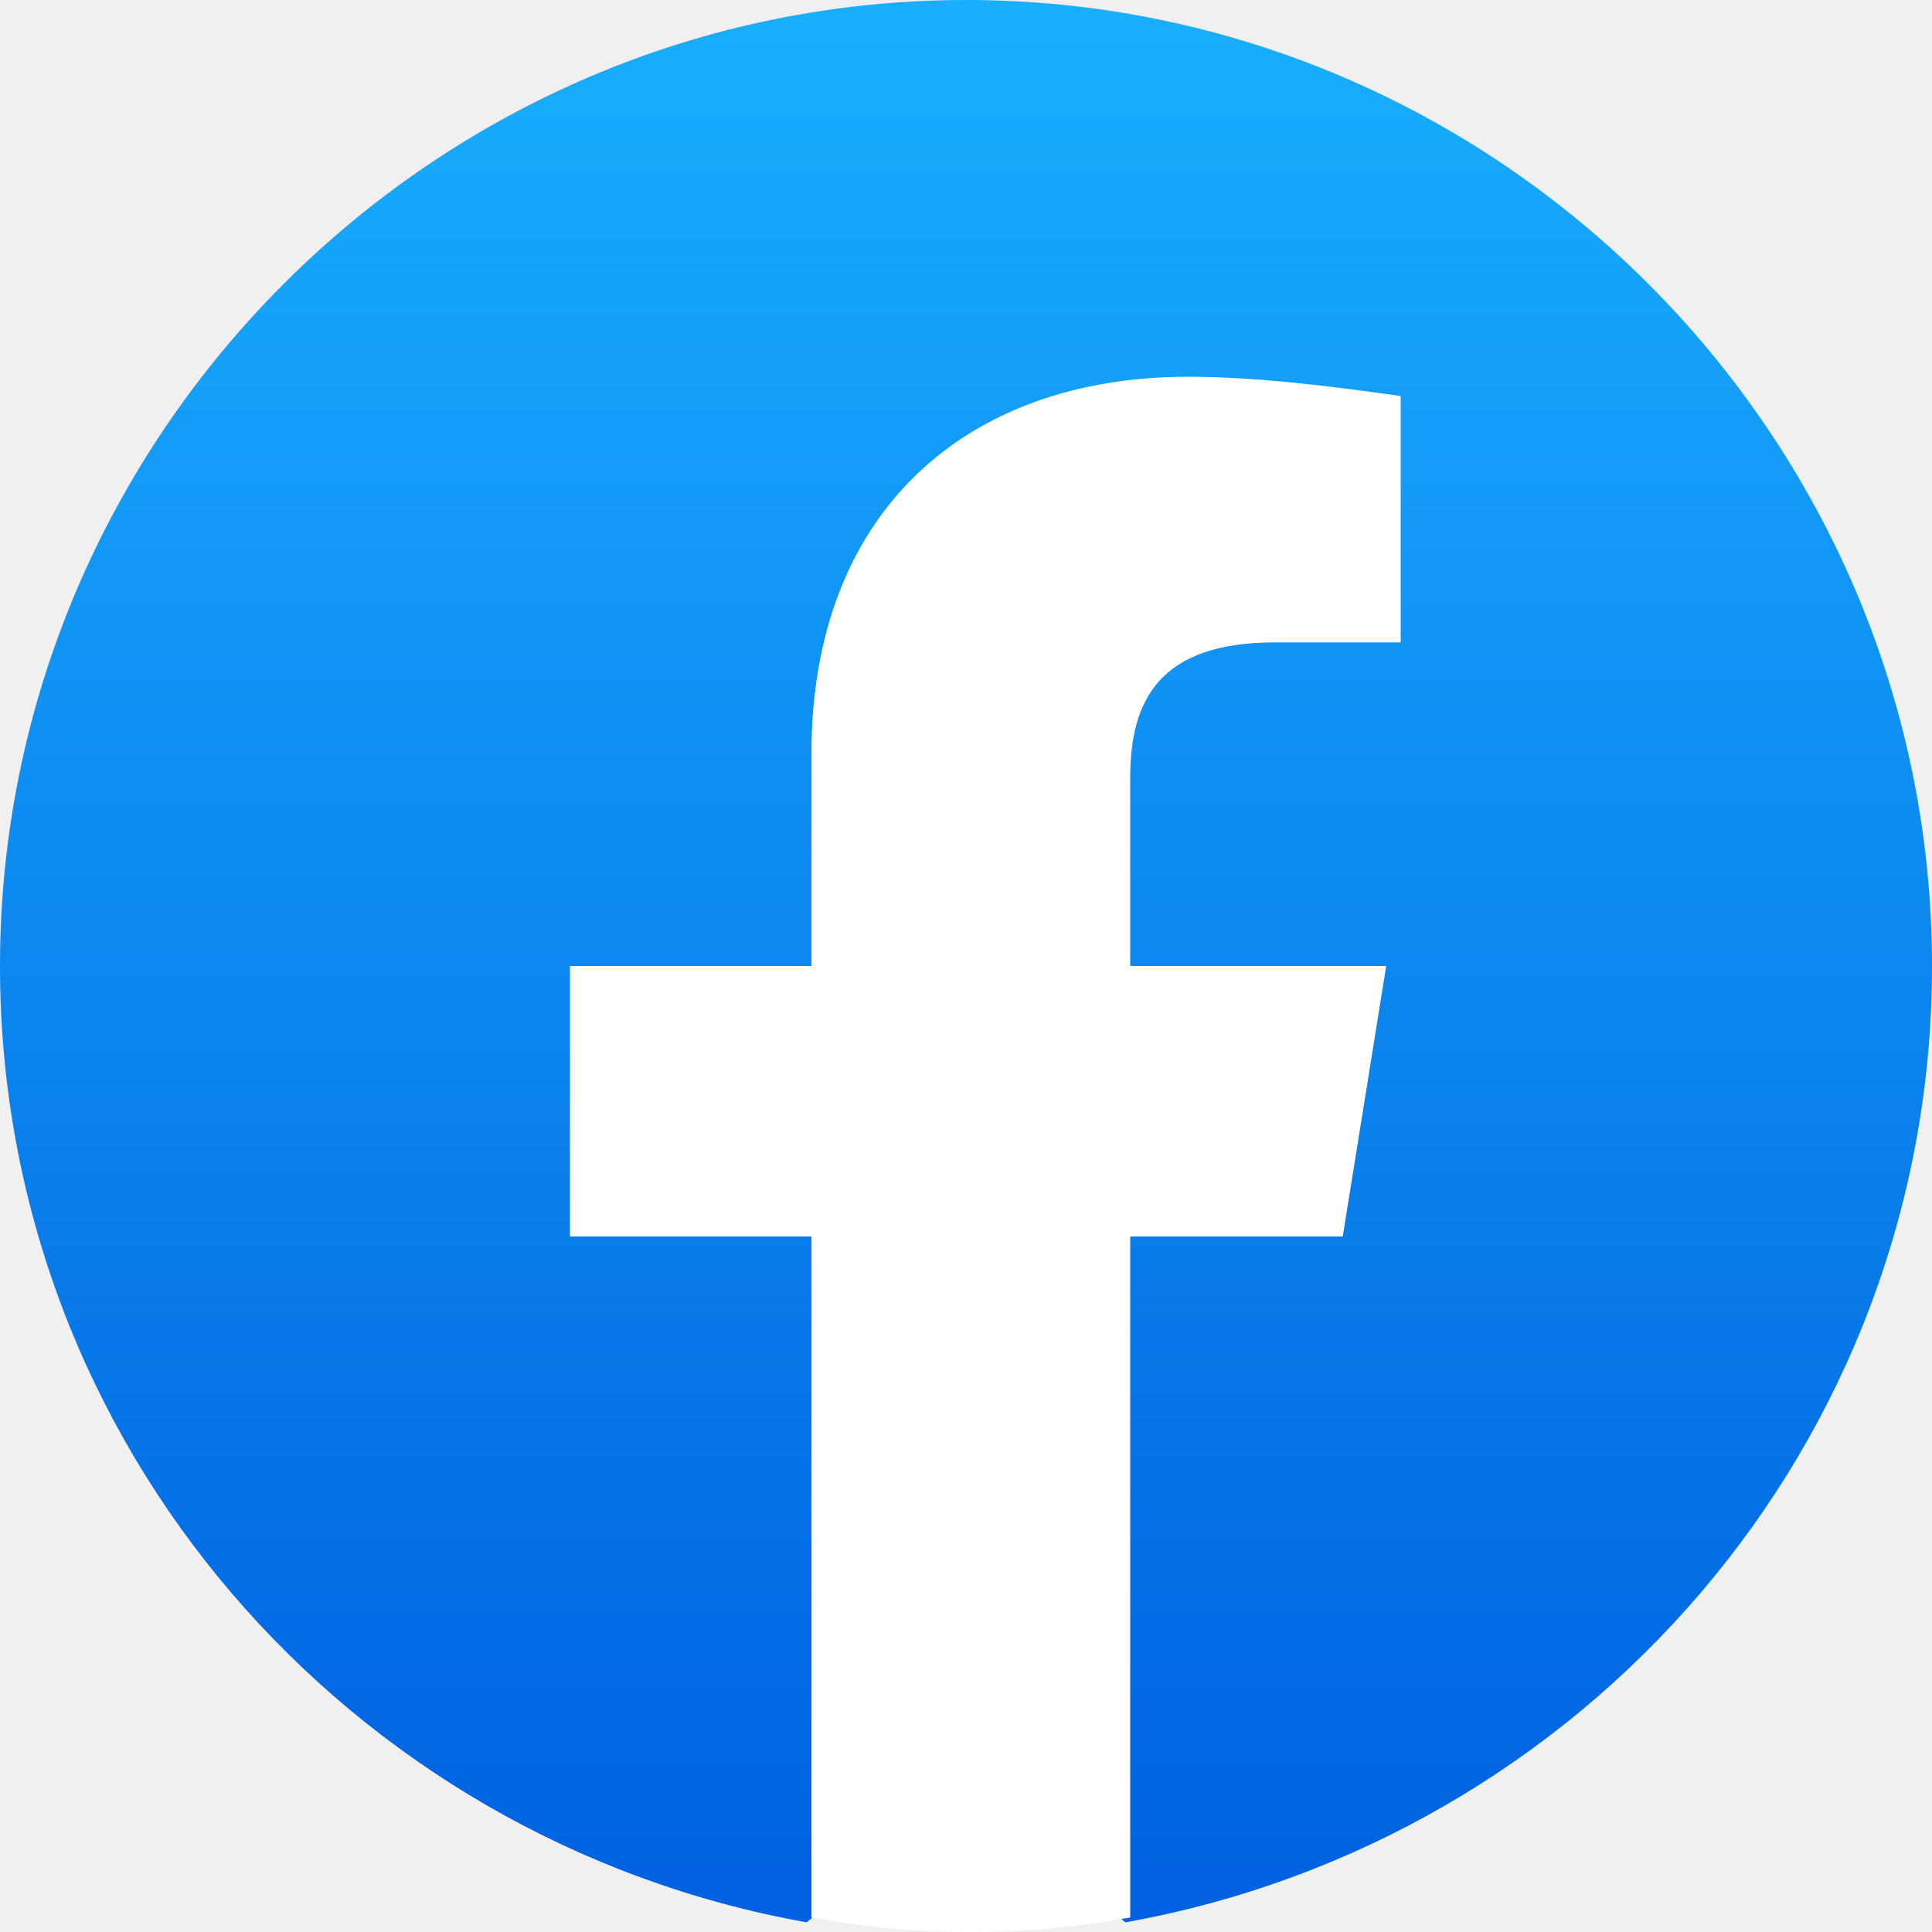
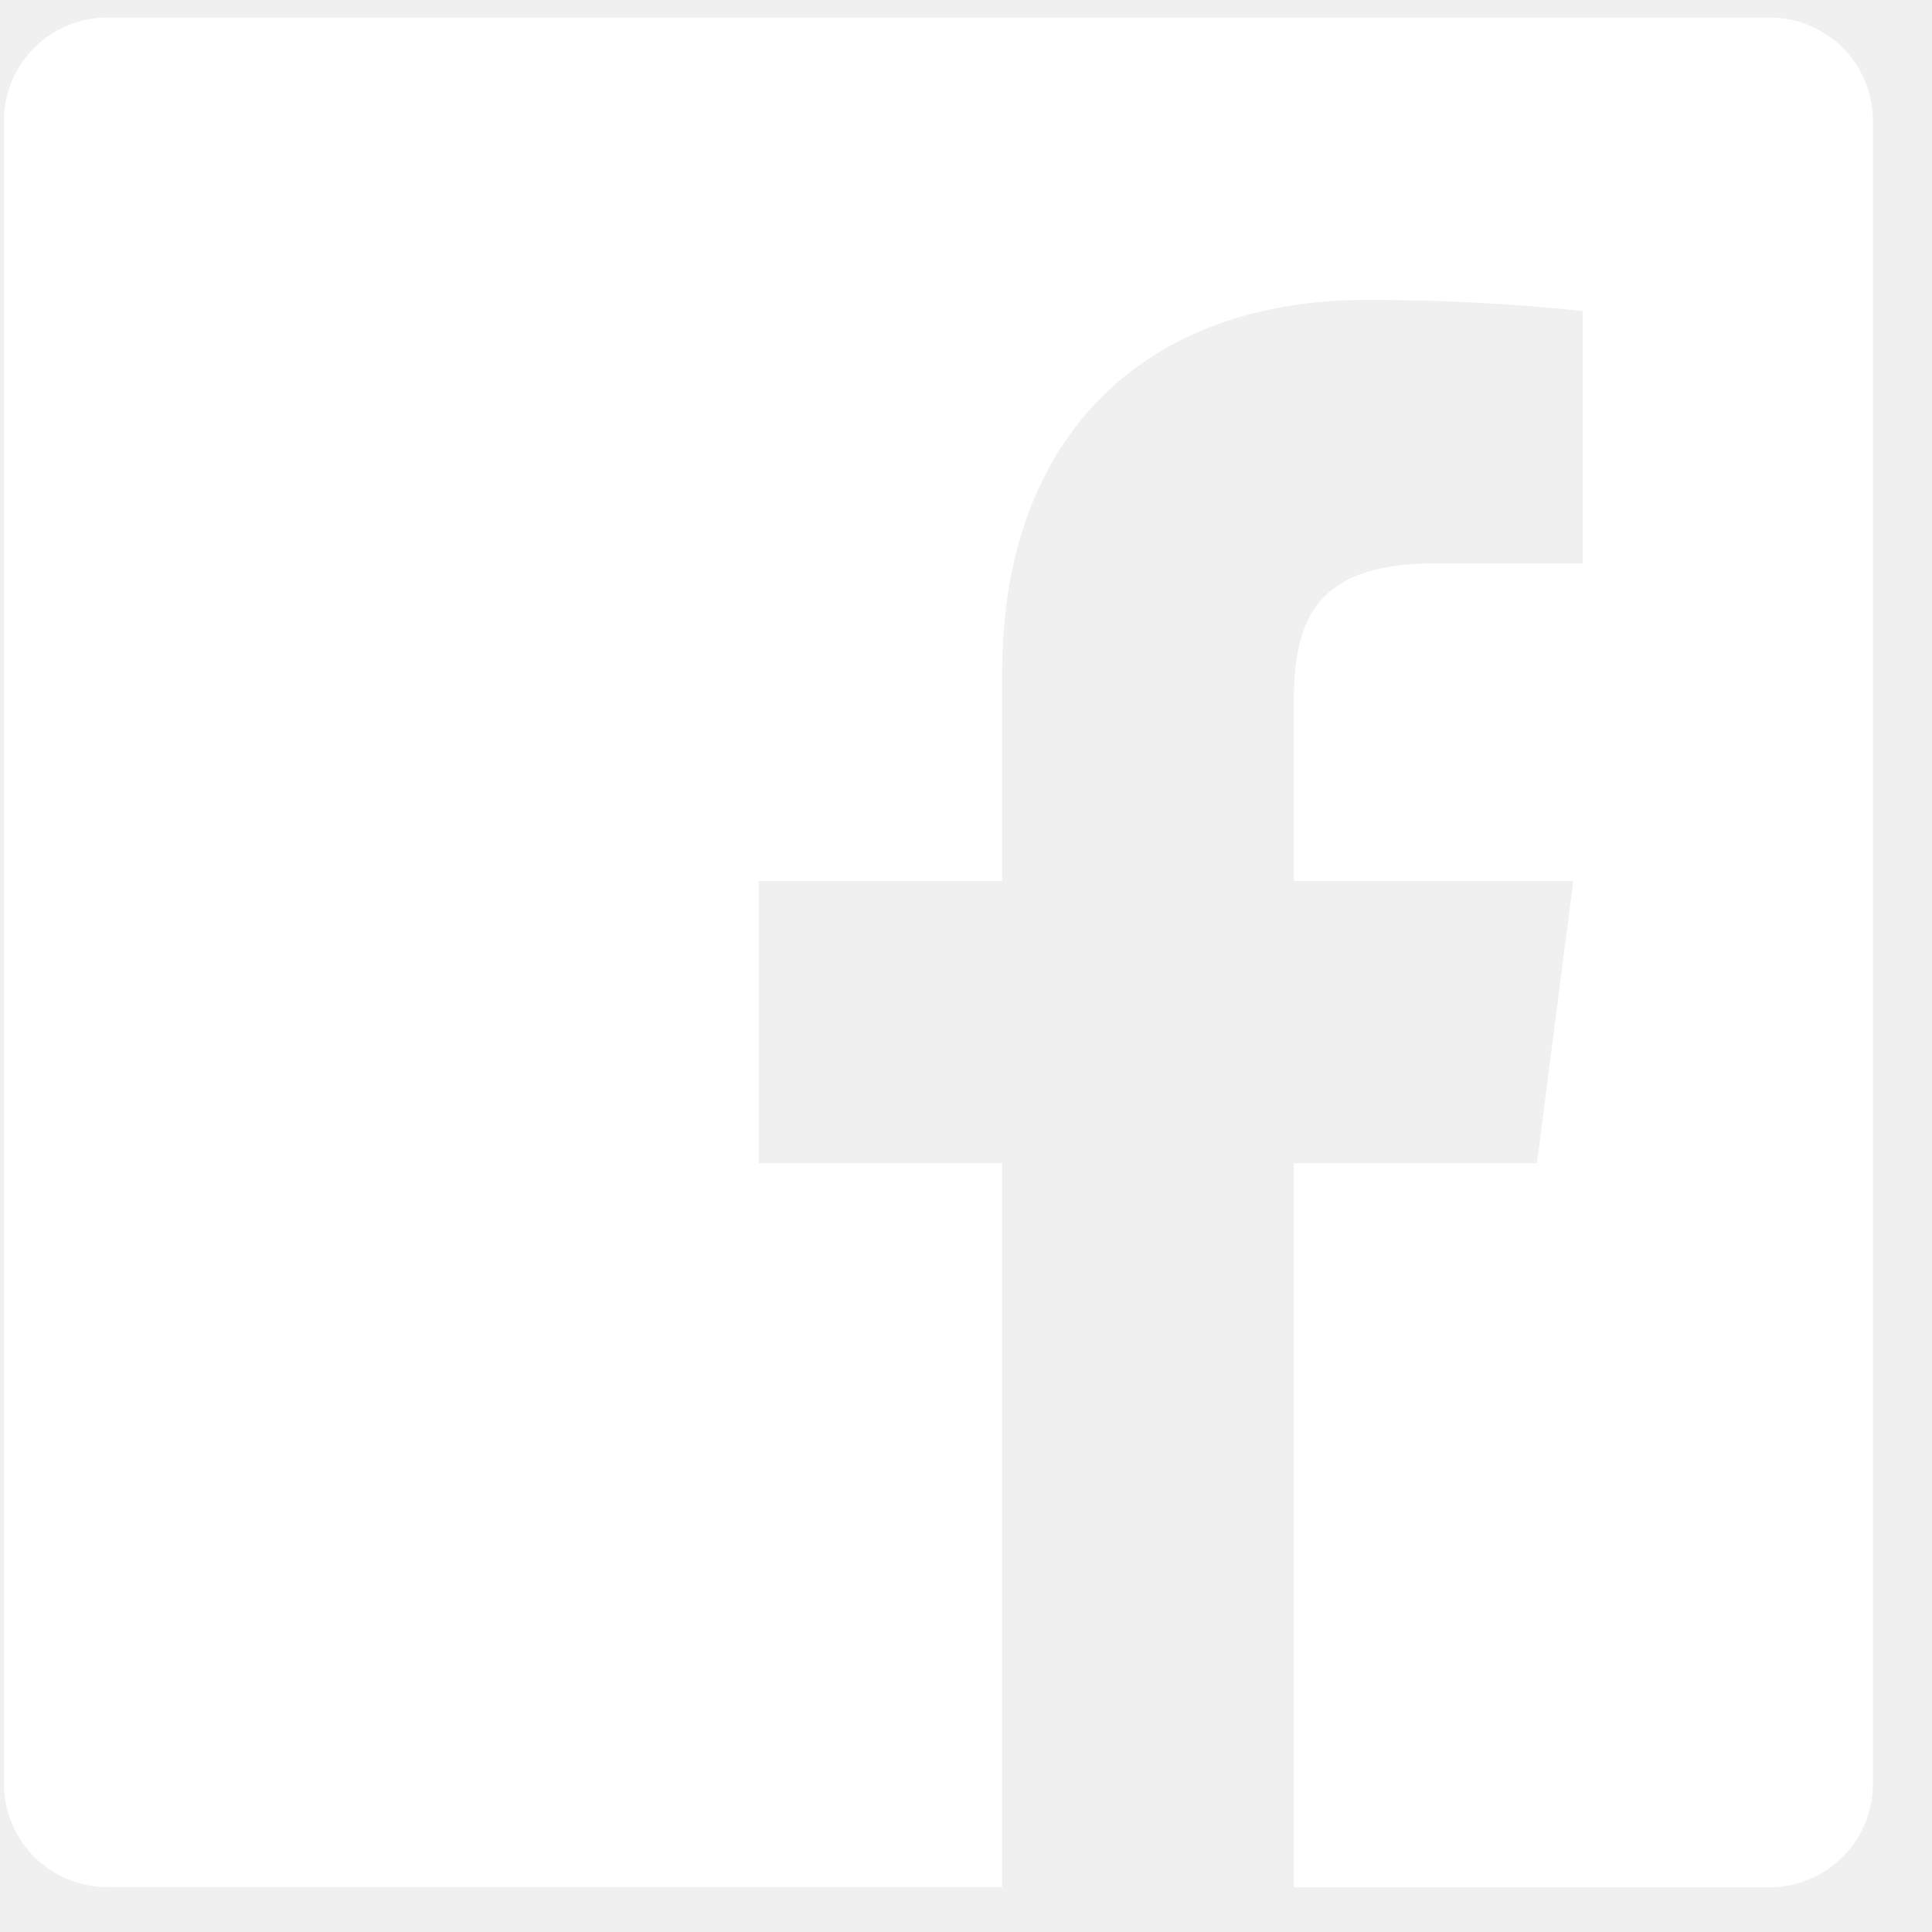
- <svg xmlns="http://www.w3.org/2000/svg" version="1.1" id="Layer_1" x="0px" y="0px" viewBox="0 0 40 40" style="enable-background:new 0 0 40 40;" xml:space="preserve">
-   <style type="text/css">
- 	.st0{fill:url(#SVGID_1_);}
- 	.st1{fill:#FFFFFF;}
- </style>
-   <linearGradient id="SVGID_1_" gradientUnits="userSpaceOnUse" x1="-277.375" y1="406.602" x2="-277.375" y2="407.573" gradientTransform="matrix(40 0 0 -39.7778 11115.001 16212.334)">
-     <stop offset="0" style="stop-color:#0062E0" />
-     <stop offset="1" style="stop-color:#19AFFF" />
-   </linearGradient>
-   <path class="st0" d="M16.7,39.8C7.2,38.1,0,29.9,0,20C0,9,9,0,20,0s20,9,20,20c0,9.9-7.2,18.1-16.7,19.8l-1.1-0.9h-4.4L16.7,39.8z" />
-   <path class="st1" d="M27.8,25.6l0.9-5.6h-5.3v-3.9c0-1.6,0.6-2.8,3-2.8h2.6V8.2c-1.4-0.2-3-0.4-4.4-0.4c-4.6,0-7.8,2.8-7.8,7.8V20  h-5v5.6h5v14.1c1.1,0.2,2.2,0.3,3.3,0.3c1.1,0,2.2-0.1,3.3-0.3V25.6H27.8z" />
+ <svg xmlns="http://www.w3.org/2000/svg" width="31" height="31" viewBox="0 0 31 31" fill="none">
+   <path d="M28.405 0.282H1.719C1.28 0.282 0.859 0.456 0.549 0.767C0.239 1.077 0.064 1.498 0.064 1.936V28.625C0.064 29.064 0.239 29.485 0.549 29.795C0.859 30.105 1.28 30.279 1.719 30.279H16.08V18.665H12.175V14.137H16.08V10.797C16.08 6.923 18.447 4.813 21.904 4.813C23.07 4.809 24.236 4.868 25.396 4.991V9.041H23.006C21.125 9.041 20.761 9.934 20.761 11.245V14.137H25.244L24.661 18.665H20.761V30.282H28.397C28.836 30.281 29.256 30.107 29.566 29.797C29.877 29.486 30.051 29.066 30.052 28.628V1.939C30.052 1.501 29.88 1.081 29.571 0.77C29.262 0.46 28.843 0.284 28.405 0.282Z" fill="white" />
</svg>
